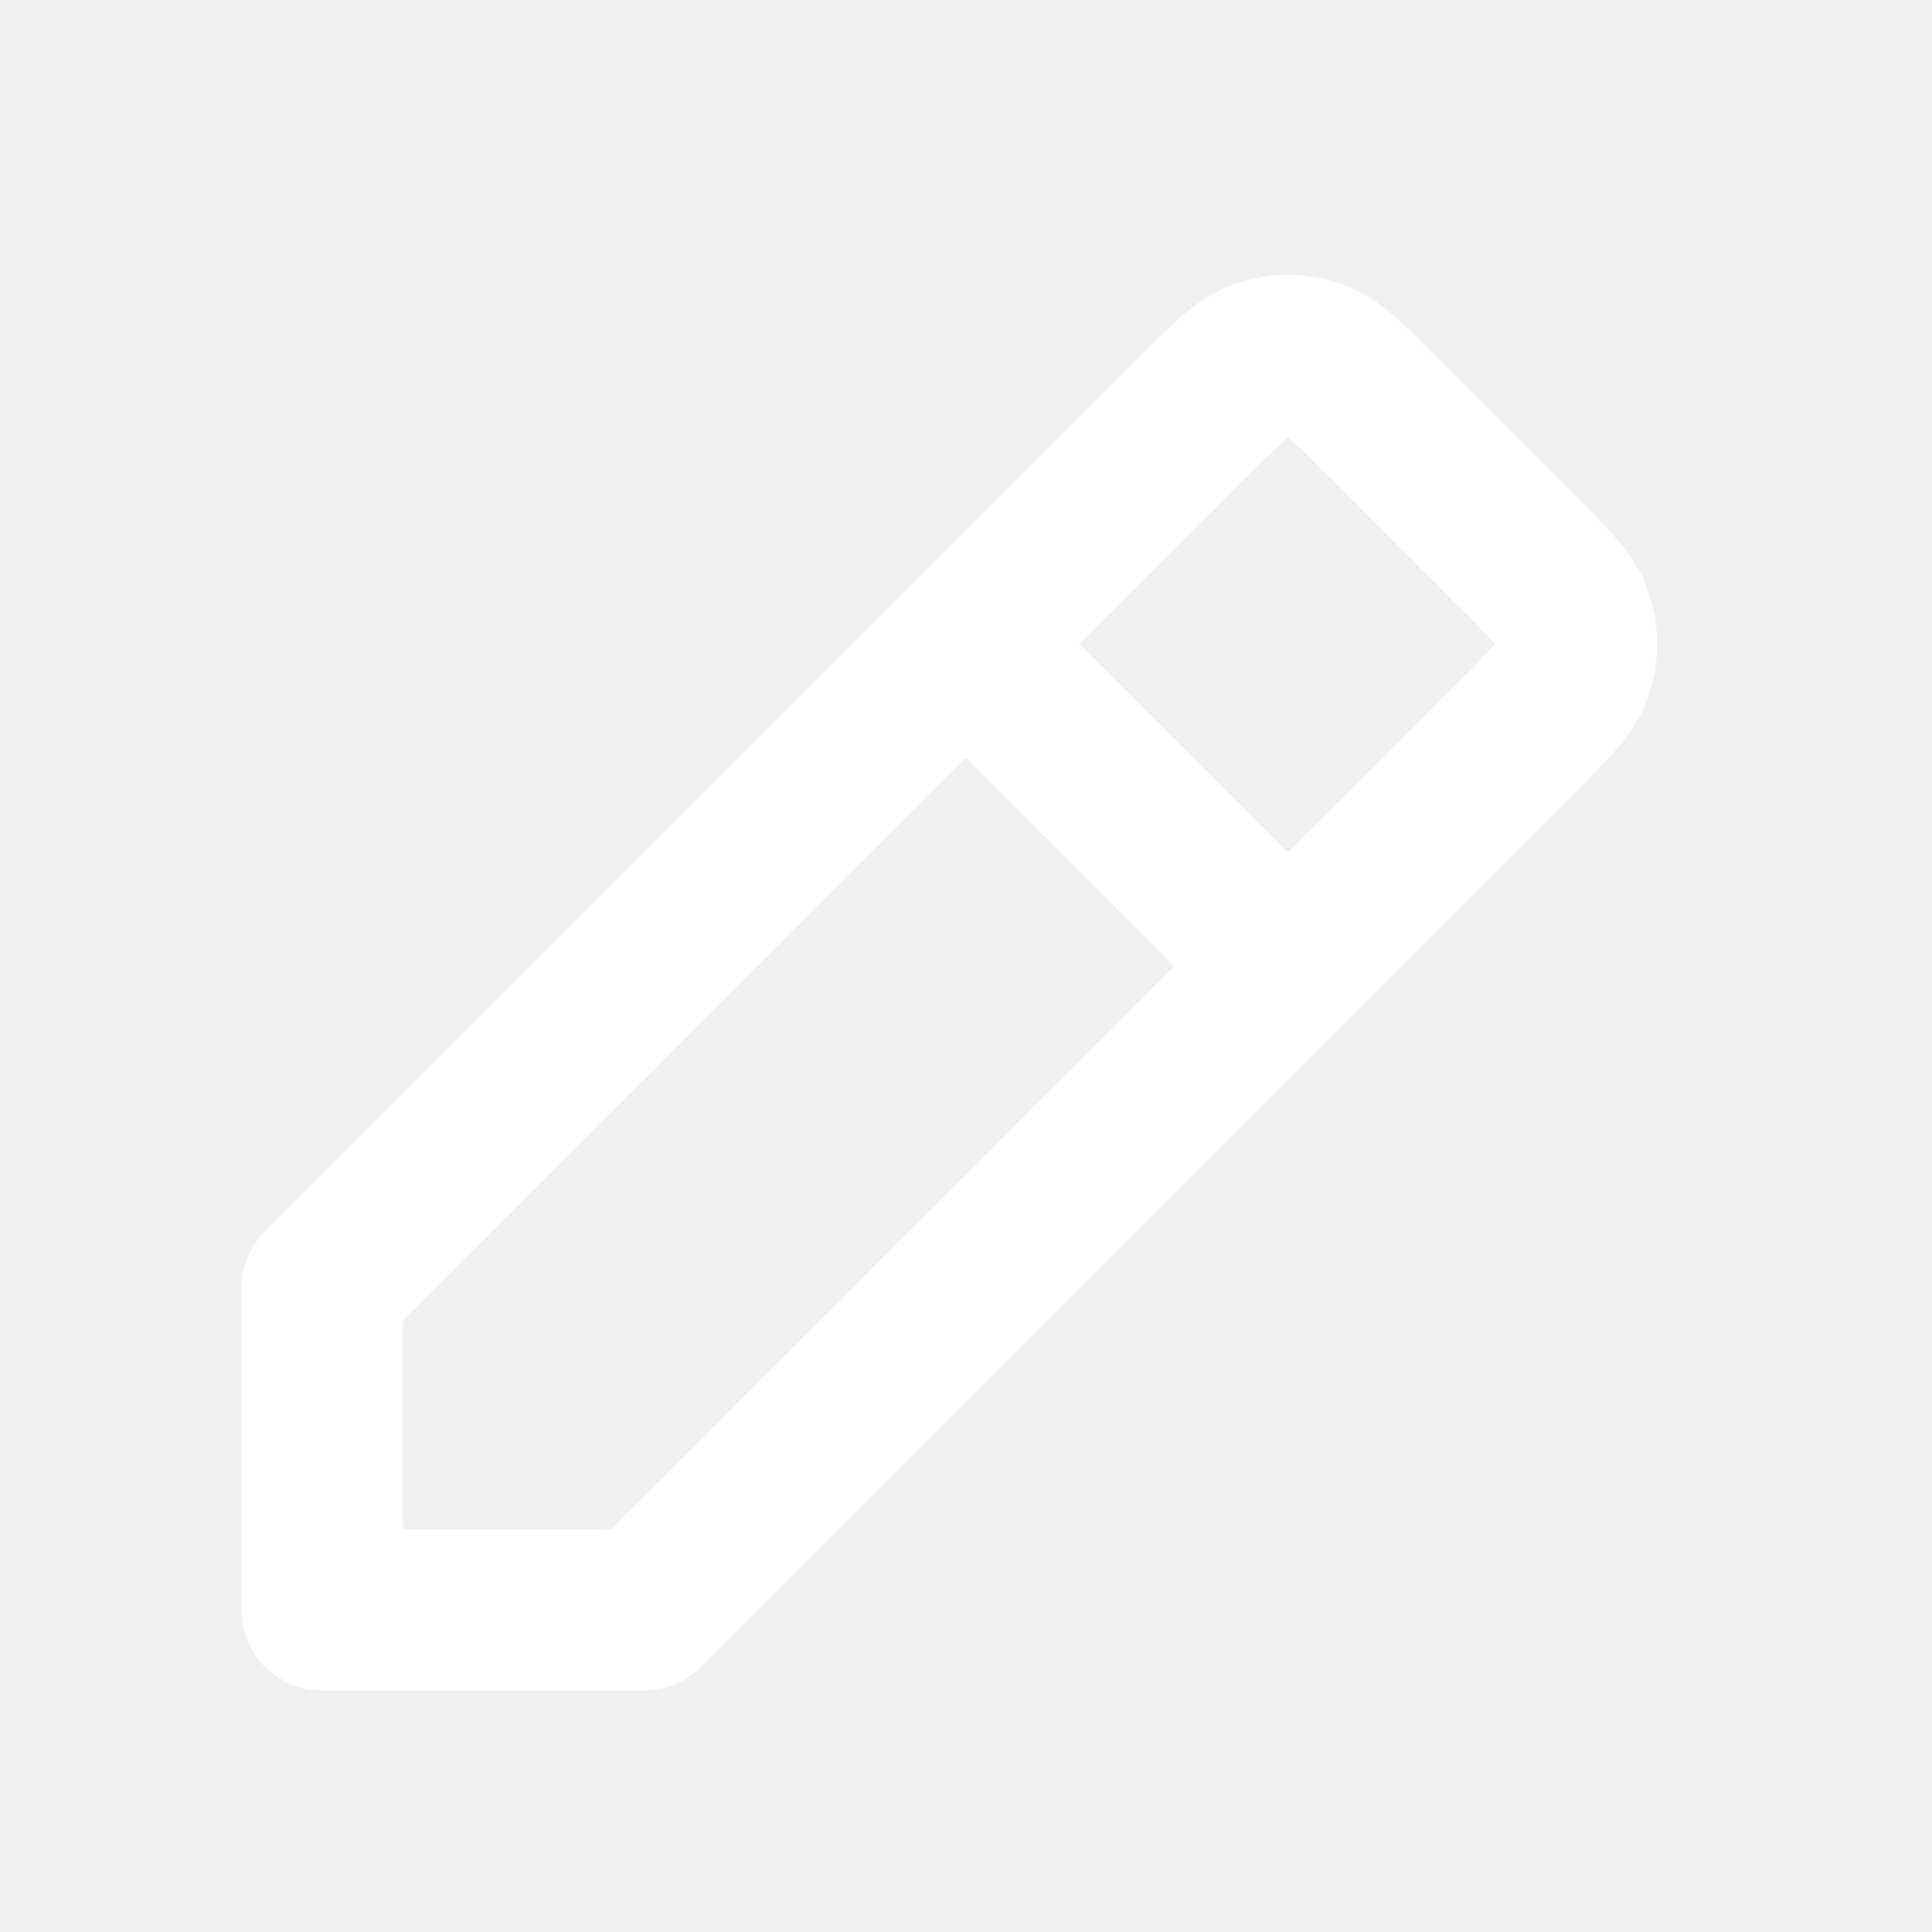
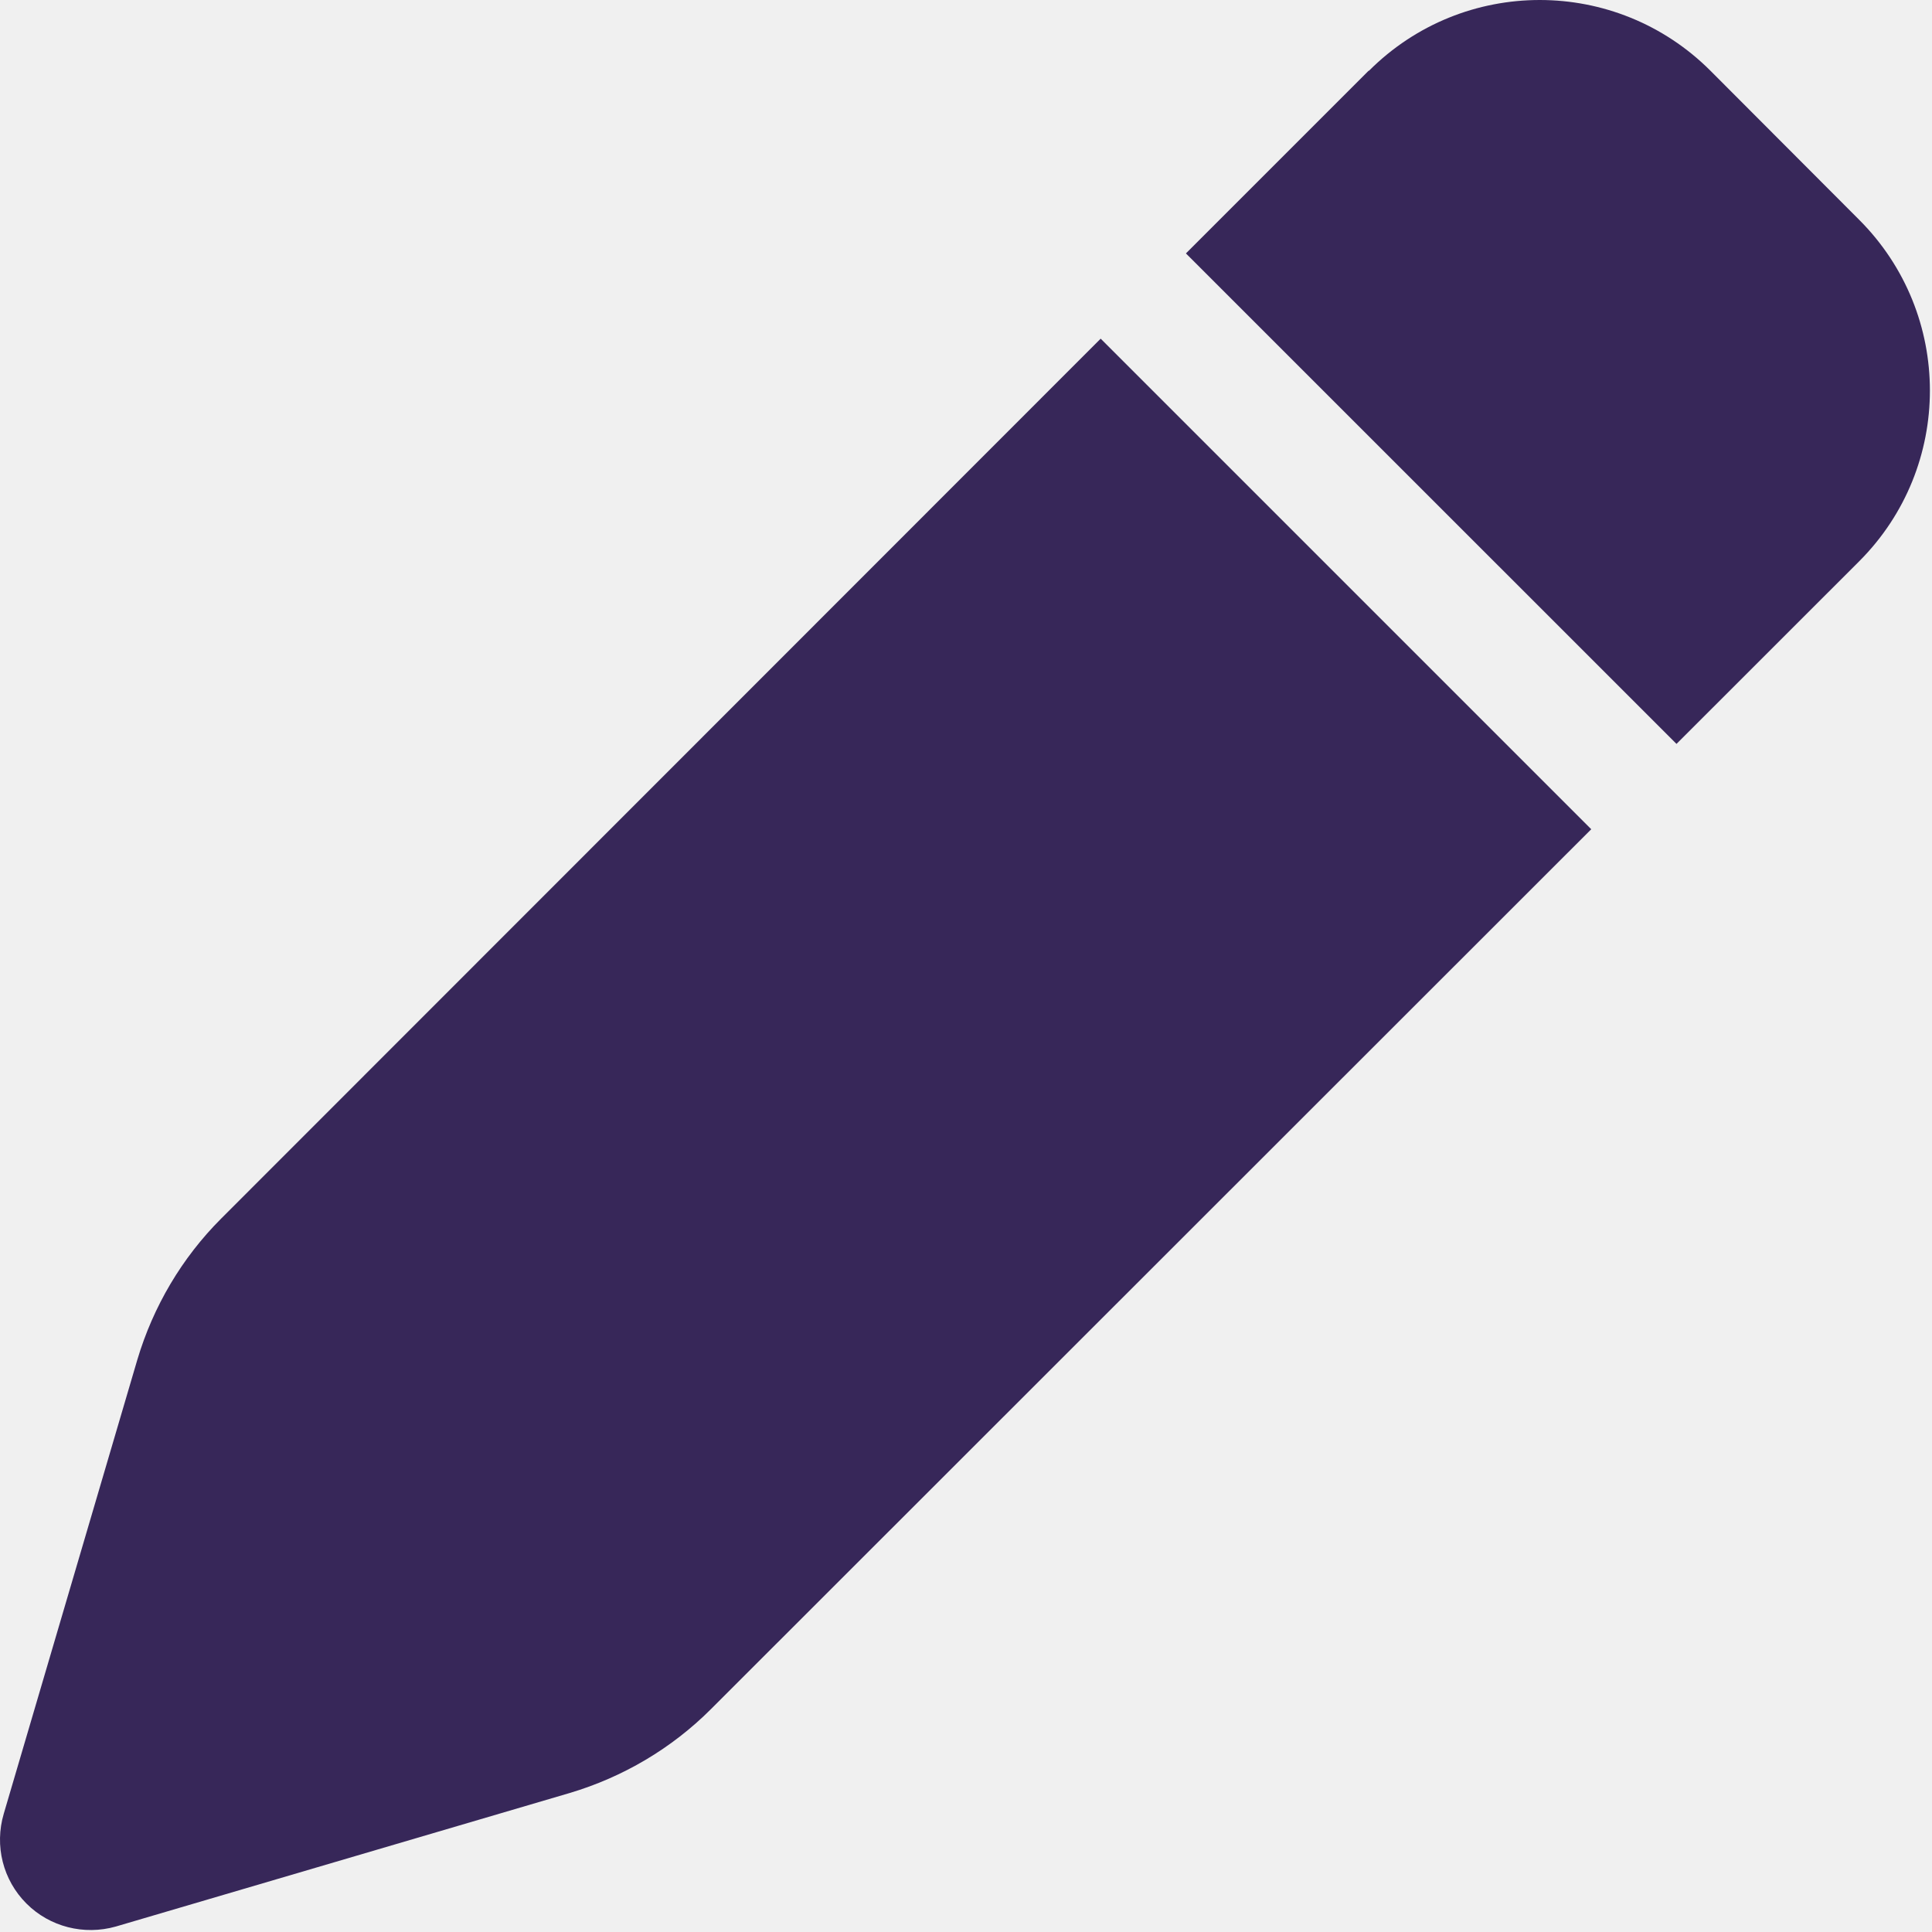
<svg xmlns="http://www.w3.org/2000/svg" width="24" height="24" viewBox="0 0 24 24" fill="none">
-   <path d="M4 20H3C3 20.265 3.105 20.52 3.293 20.707C3.48 20.895 3.735 21 4 21L4 20ZM4 16L3.293 15.293C3.105 15.48 3 15.735 3 16H4ZM14.869 5.131L14.162 4.424L14.162 4.424L14.869 5.131ZM17.131 5.131L16.424 5.839V5.839L17.131 5.131ZM18.869 6.869L19.576 6.162V6.162L18.869 6.869ZM18.869 9.131L18.162 8.424V8.424L18.869 9.131ZM8 20L8 21C8.265 21 8.52 20.895 8.707 20.707L8 20ZM19.537 7.691L20.488 7.382L19.537 7.691ZM19.537 8.309L18.586 8L19.537 8.309ZM15.691 4.463L15.382 3.512V3.512L15.691 4.463ZM16.309 4.463L16.618 3.512V3.512L16.309 4.463ZM12.707 7.293C12.317 6.902 11.683 6.902 11.293 7.293C10.902 7.684 10.902 8.317 11.293 8.707L12.707 7.293ZM15.293 12.707C15.683 13.098 16.317 13.098 16.707 12.707C17.098 12.317 17.098 11.684 16.707 11.293L15.293 12.707ZM5 20V16H3V20H5ZM4.707 16.707L15.576 5.839L14.162 4.424L3.293 15.293L4.707 16.707ZM16.424 5.839L18.162 7.576L19.576 6.162L17.838 4.424L16.424 5.839ZM18.162 8.424L7.293 19.293L8.707 20.707L19.576 9.839L18.162 8.424ZM8 19L4 19L4 21L8 21L8 19ZM18.162 7.576C18.371 7.785 18.485 7.901 18.561 7.99C18.629 8.07 18.606 8.062 18.586 8L20.488 7.382C20.394 7.092 20.234 6.87 20.086 6.696C19.945 6.53 19.762 6.348 19.576 6.162L18.162 7.576ZM19.576 9.839C19.762 9.652 19.945 9.47 20.086 9.305C20.234 9.13 20.394 8.908 20.488 8.618L18.586 8C18.606 7.939 18.629 7.93 18.561 8.01C18.485 8.099 18.371 8.215 18.162 8.424L19.576 9.839ZM18.586 8L18.586 8L20.488 8.618C20.618 8.216 20.618 7.784 20.488 7.382L18.586 8ZM15.576 5.839C15.785 5.629 15.901 5.515 15.99 5.439C16.07 5.371 16.061 5.394 16 5.414L15.382 3.512C15.092 3.606 14.87 3.766 14.695 3.914C14.53 4.055 14.348 4.238 14.162 4.424L15.576 5.839ZM17.838 4.424C17.652 4.238 17.47 4.055 17.305 3.914C17.13 3.766 16.908 3.606 16.618 3.512L16 5.414C15.939 5.394 15.93 5.371 16.01 5.439C16.099 5.515 16.215 5.629 16.424 5.839L17.838 4.424ZM16 5.414H16L16.618 3.512C16.216 3.382 15.784 3.382 15.382 3.512L16 5.414ZM11.293 8.707L15.293 12.707L16.707 11.293L12.707 7.293L11.293 8.707Z" fill="white" />
+   <g id="pen/24px" clip-path="url(#clip0_1600_27366)">
+     <path id="Vector" d="M17.001 0.879L14.732 3.148L20.826 9.241L23.095 6.973C24.267 5.801 24.267 3.902 23.095 2.73L21.248 0.879C20.076 -0.293 18.178 -0.293 17.006 0.879H17.001ZM13.673 4.207L2.747 15.138C2.259 15.626 1.903 16.23 1.706 16.891L0.047 22.53C-0.071 22.929 0.037 23.355 0.328 23.646C0.618 23.937 1.045 24.044 1.439 23.932L7.078 22.273C7.739 22.076 8.343 21.72 8.831 21.232L19.767 10.301L13.673 4.207Z" fill="#372759" />
+   </g>
+   <defs>
+     <clipPath id="clip0_1600_27366">
+       <rect width="24" height="24" fill="white" />
+     </clipPath>
+   </defs>
</svg>
